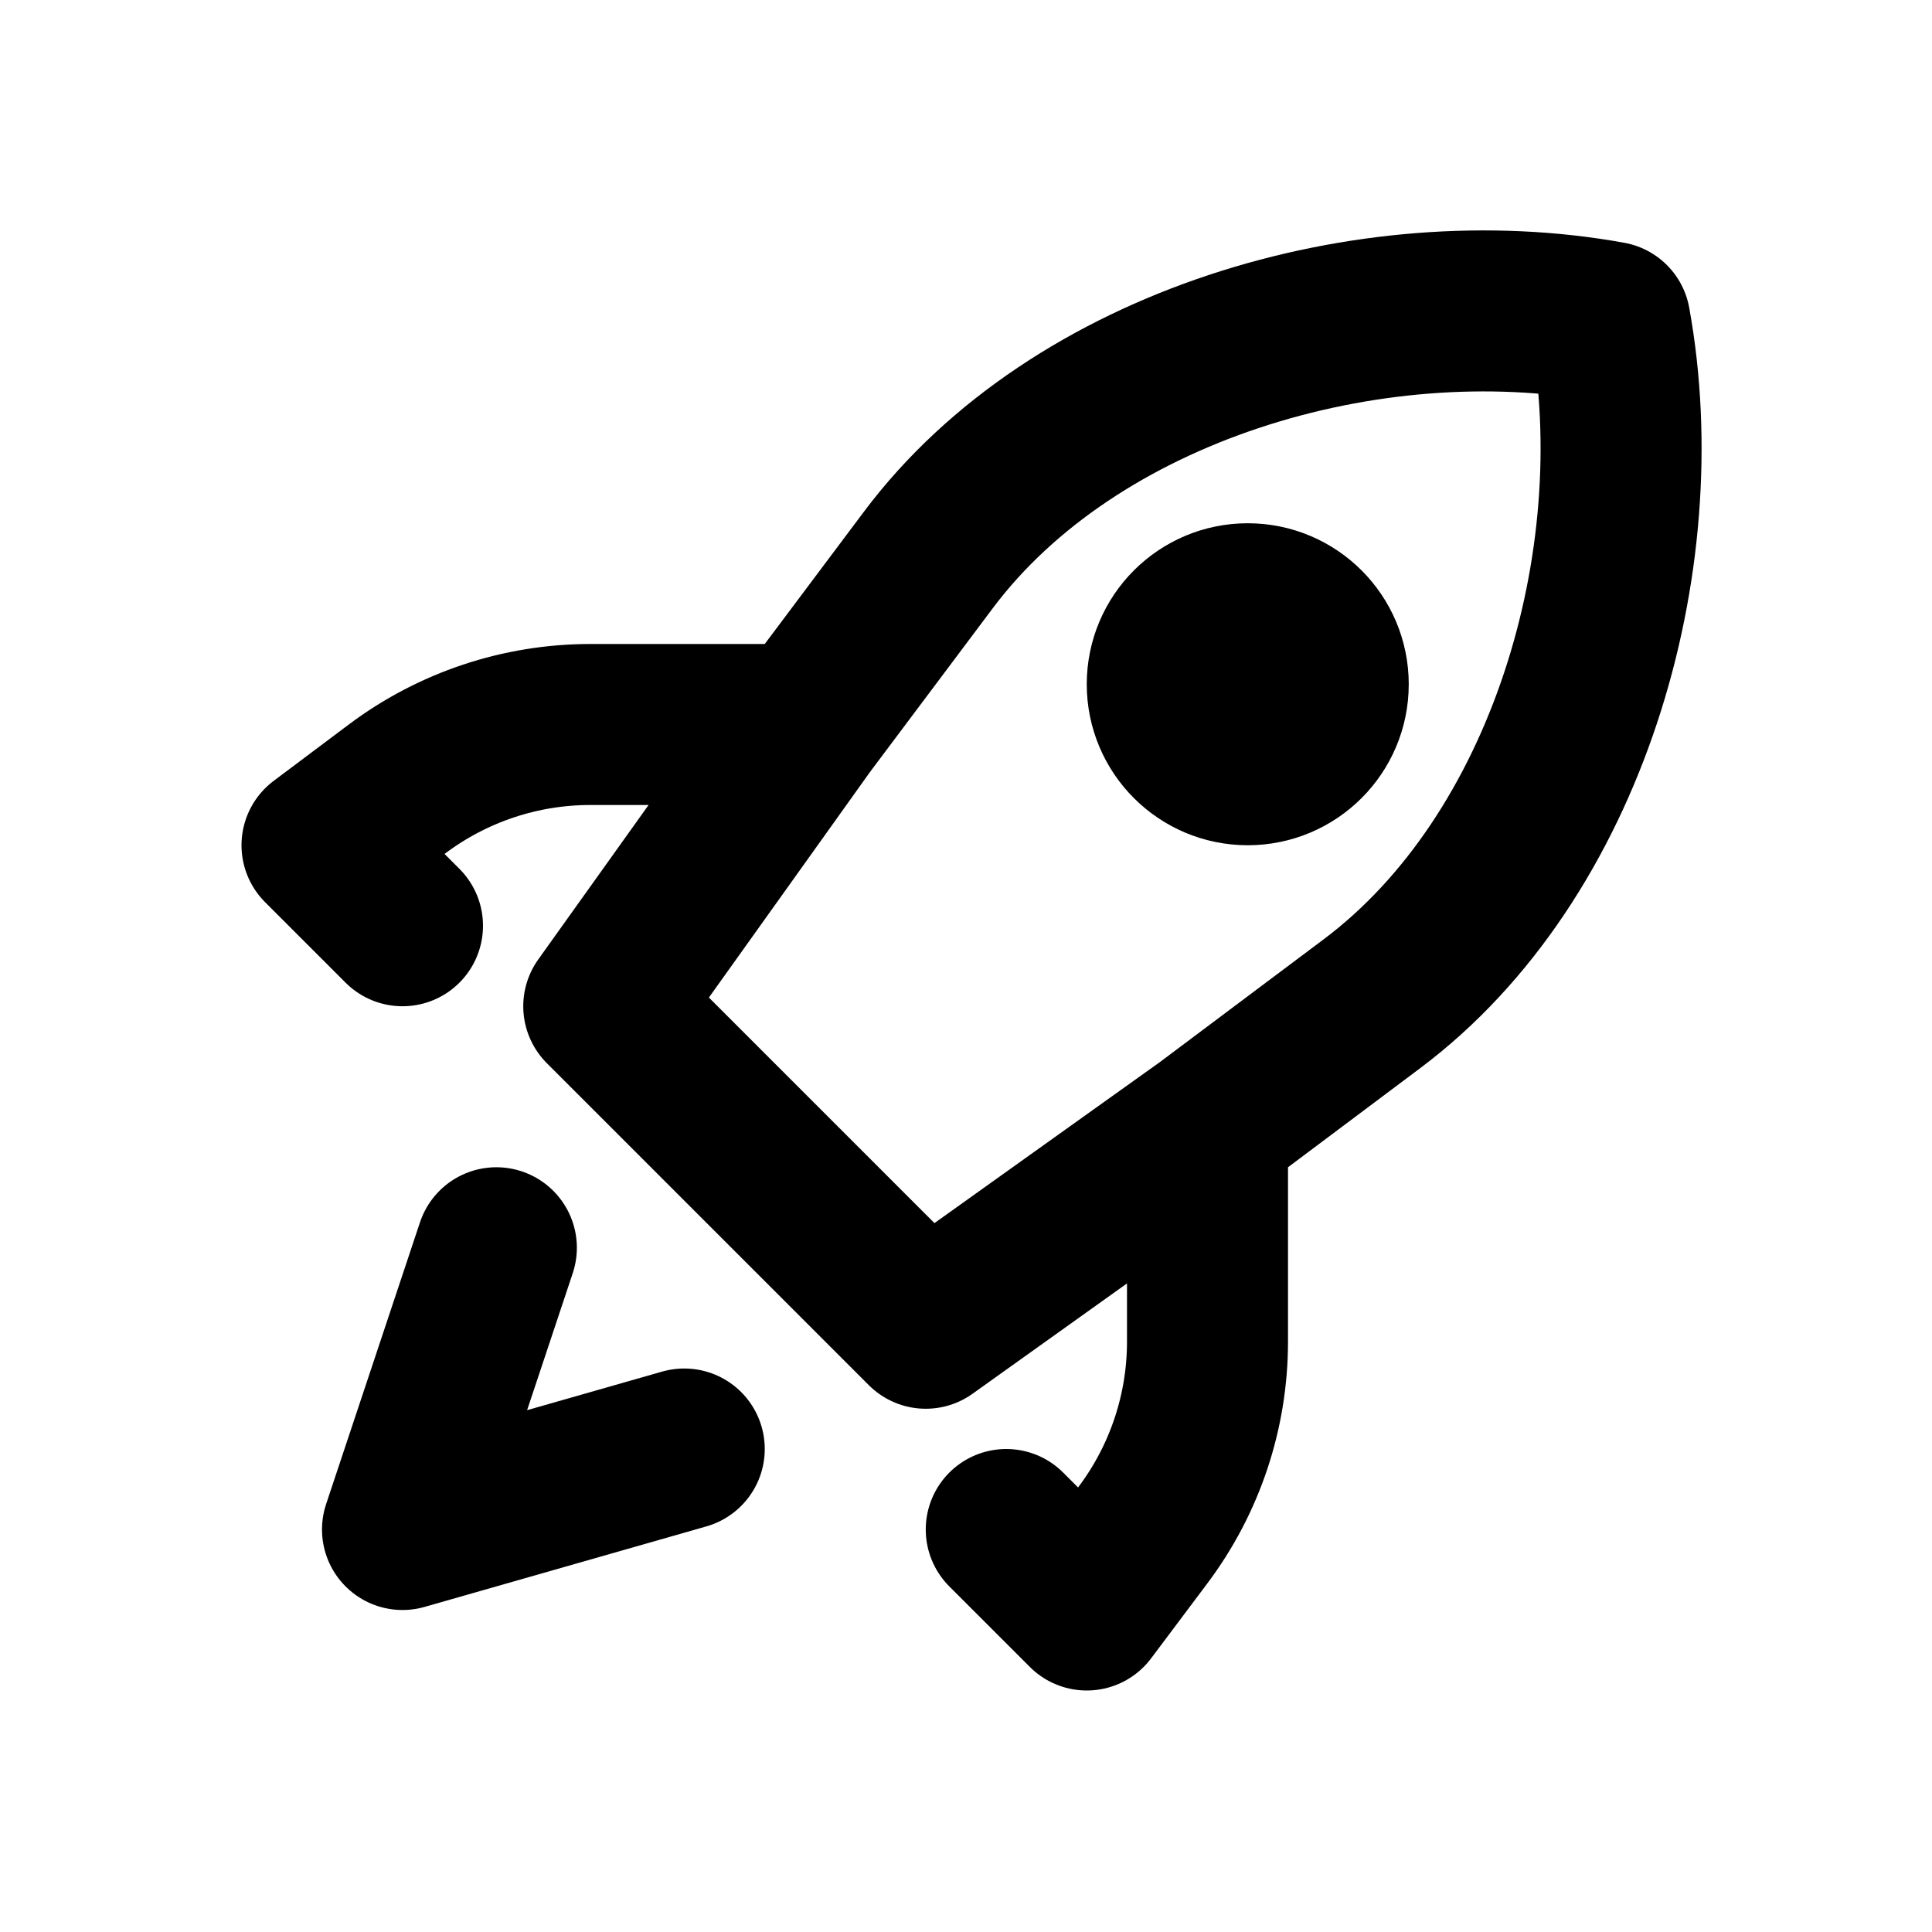
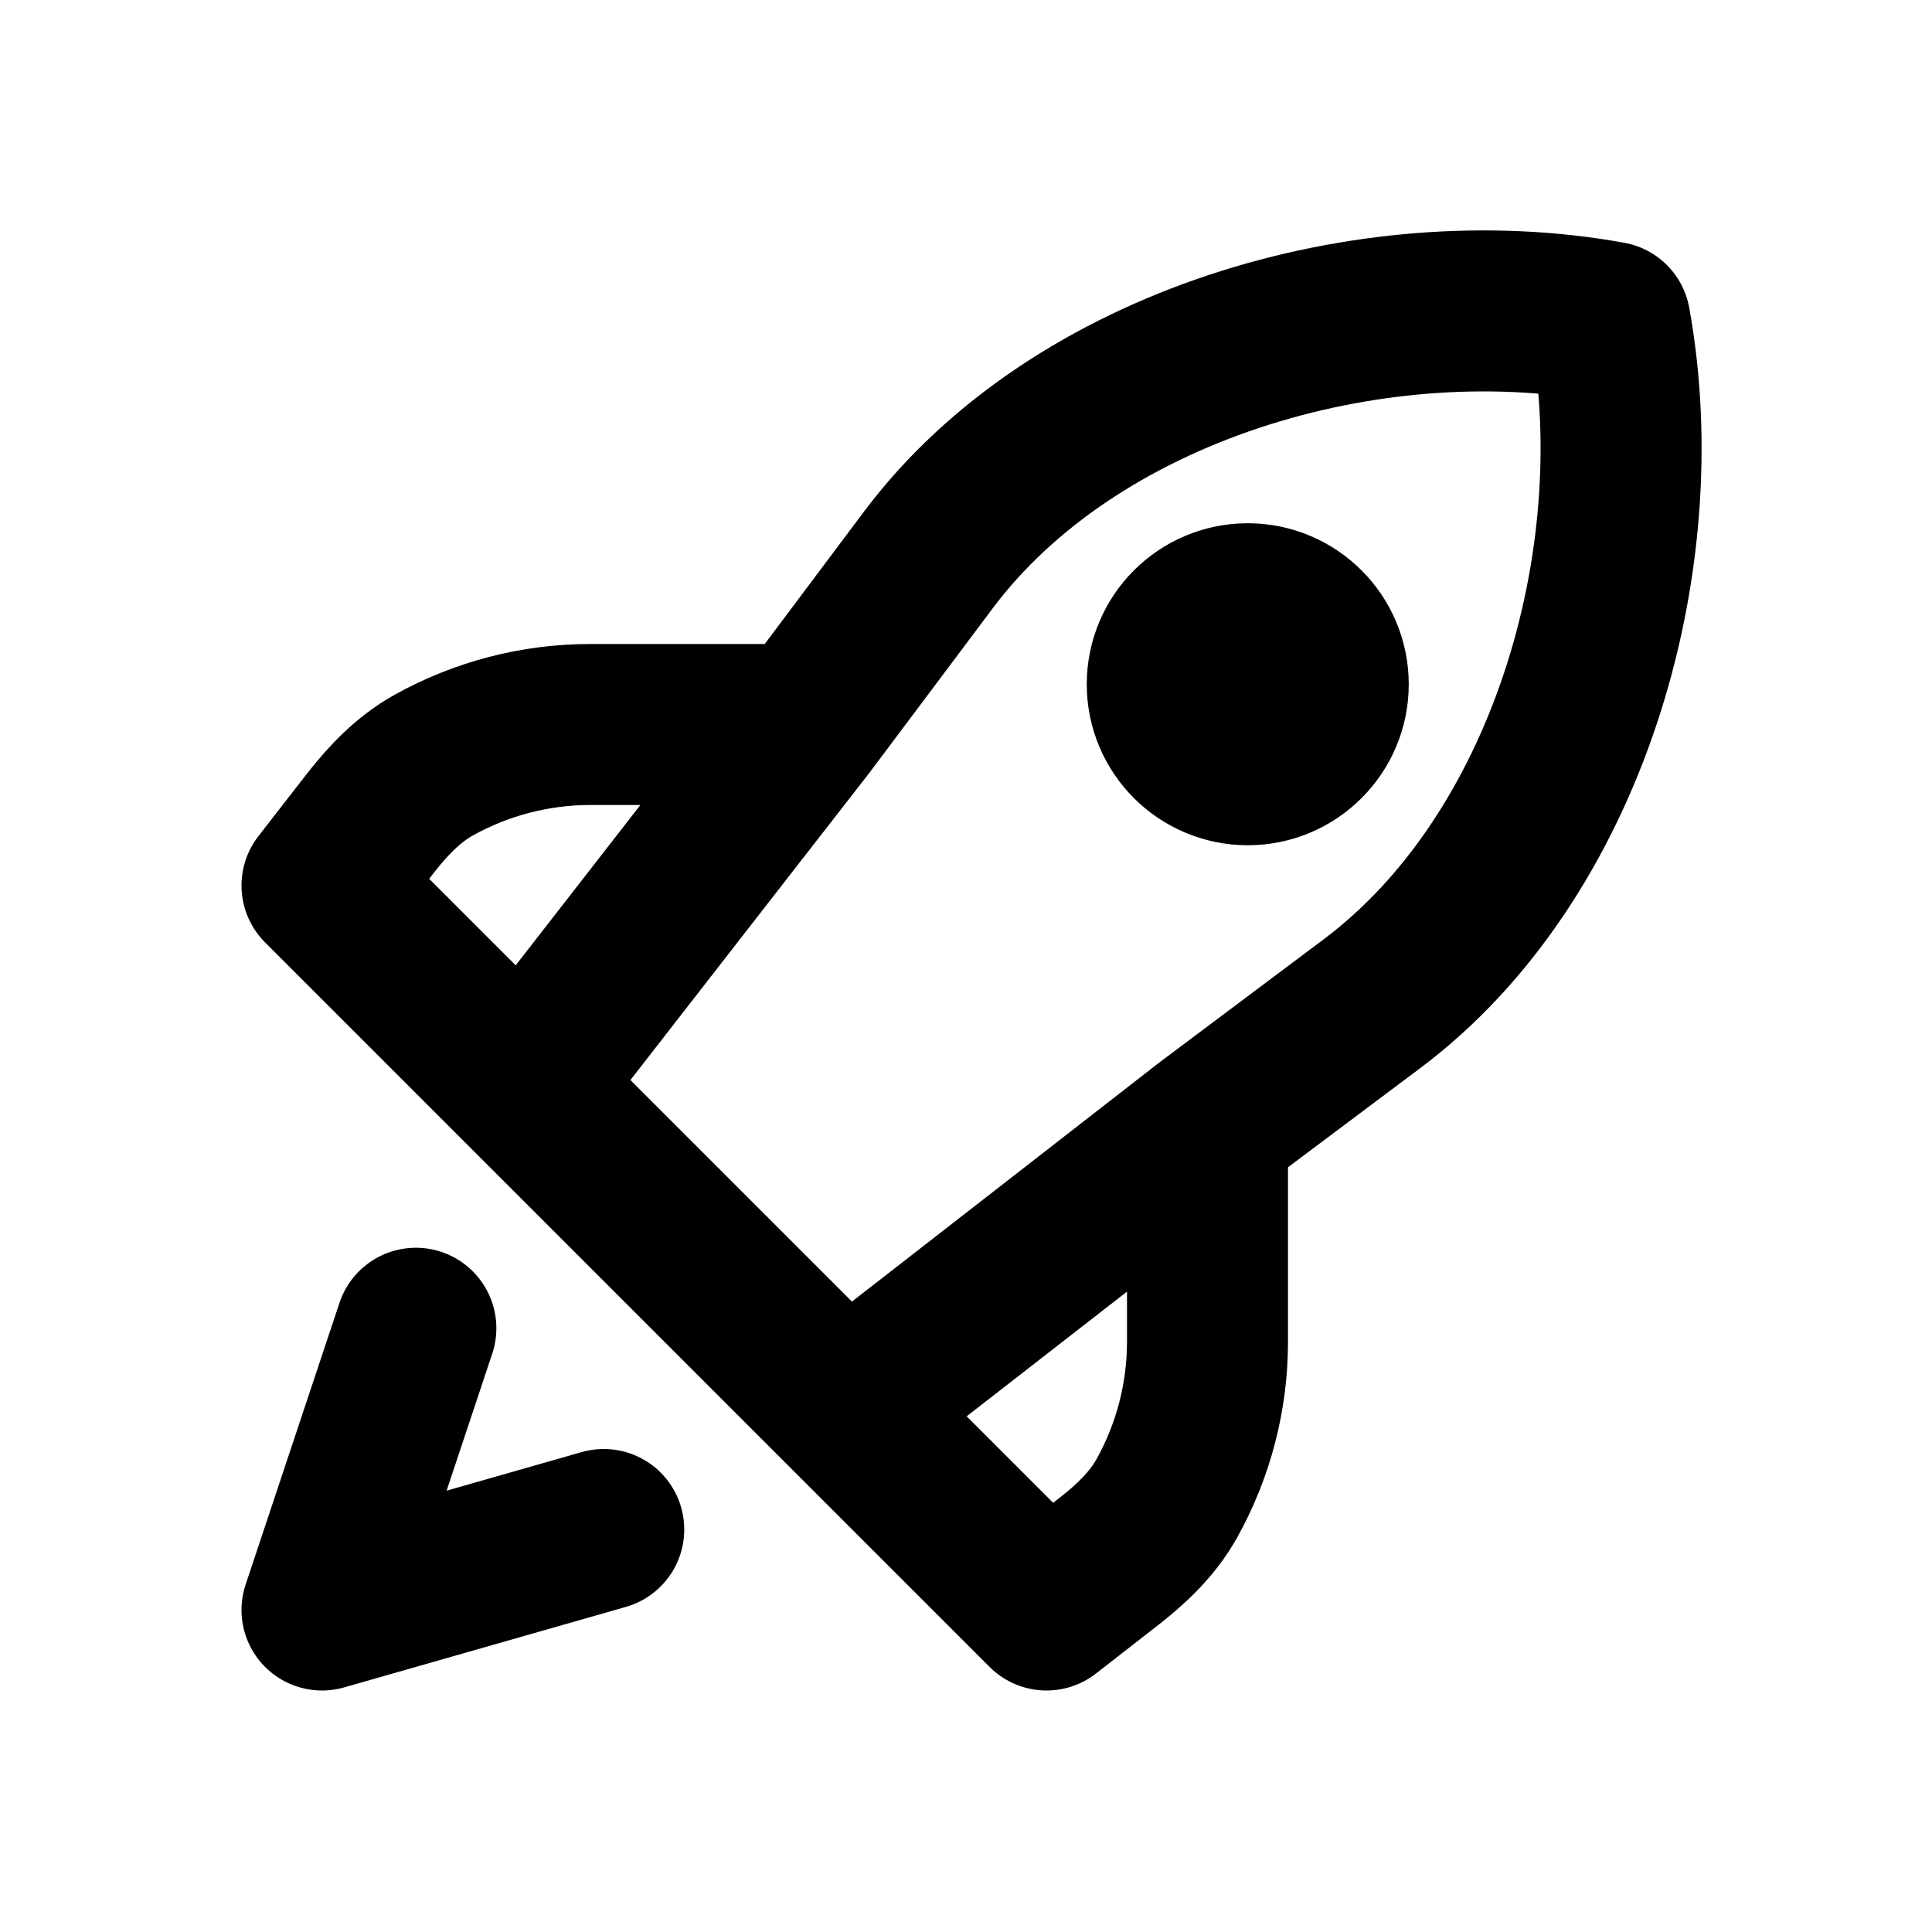
<svg xmlns="http://www.w3.org/2000/svg" width="24" height="24" fill="none" viewBox="0 0 24 24">
-   <path stroke="currentColor" stroke-linecap="round" stroke-linejoin="round" stroke-width="2" d="m15 14 2.045-1.533C19.469 10.648 20.542 6.98 20 4c-2.981-.542-6.649.531-8.467 2.955L10 9m5 5-3.5 2.5-4-4L10 9m5 5v2.667a4 4 0 0 1-.8 2.4l-.7.933-1-1M10 9H7.333a4 4 0 0 0-2.4.8L4 10.5l1 1M8.5 18 5 19l1.166-3.5m9.334-6a1 1 0 1 0 0-2 1 1 0 0 0 0 2Z" />
+   <path stroke="currentColor" stroke-linecap="round" stroke-linejoin="round" stroke-width="2" d="m10.5 17.5-4-4m4 4L13 20l.777-.605c.28-.218.541-.467.715-.777A4 4 0 0 0 15 16.667V14m-4.5 3.5 2.5-1.944L15 14m-8.5-.5L4 11l.604-.777c.219-.28.468-.541.778-.715A4 4 0 0 1 7.333 9H10m-3.5 4.5L8.444 11 10 9m5 5 2.045-1.533C19.469 10.648 20.542 6.98 20 4c-2.981-.542-6.649.531-8.467 2.955L10 9M7.5 19 4 20l1.166-3.5m10.334-7a1 1 0 1 0 0-2 1 1 0 0 0 0 2Z" />
</svg>
